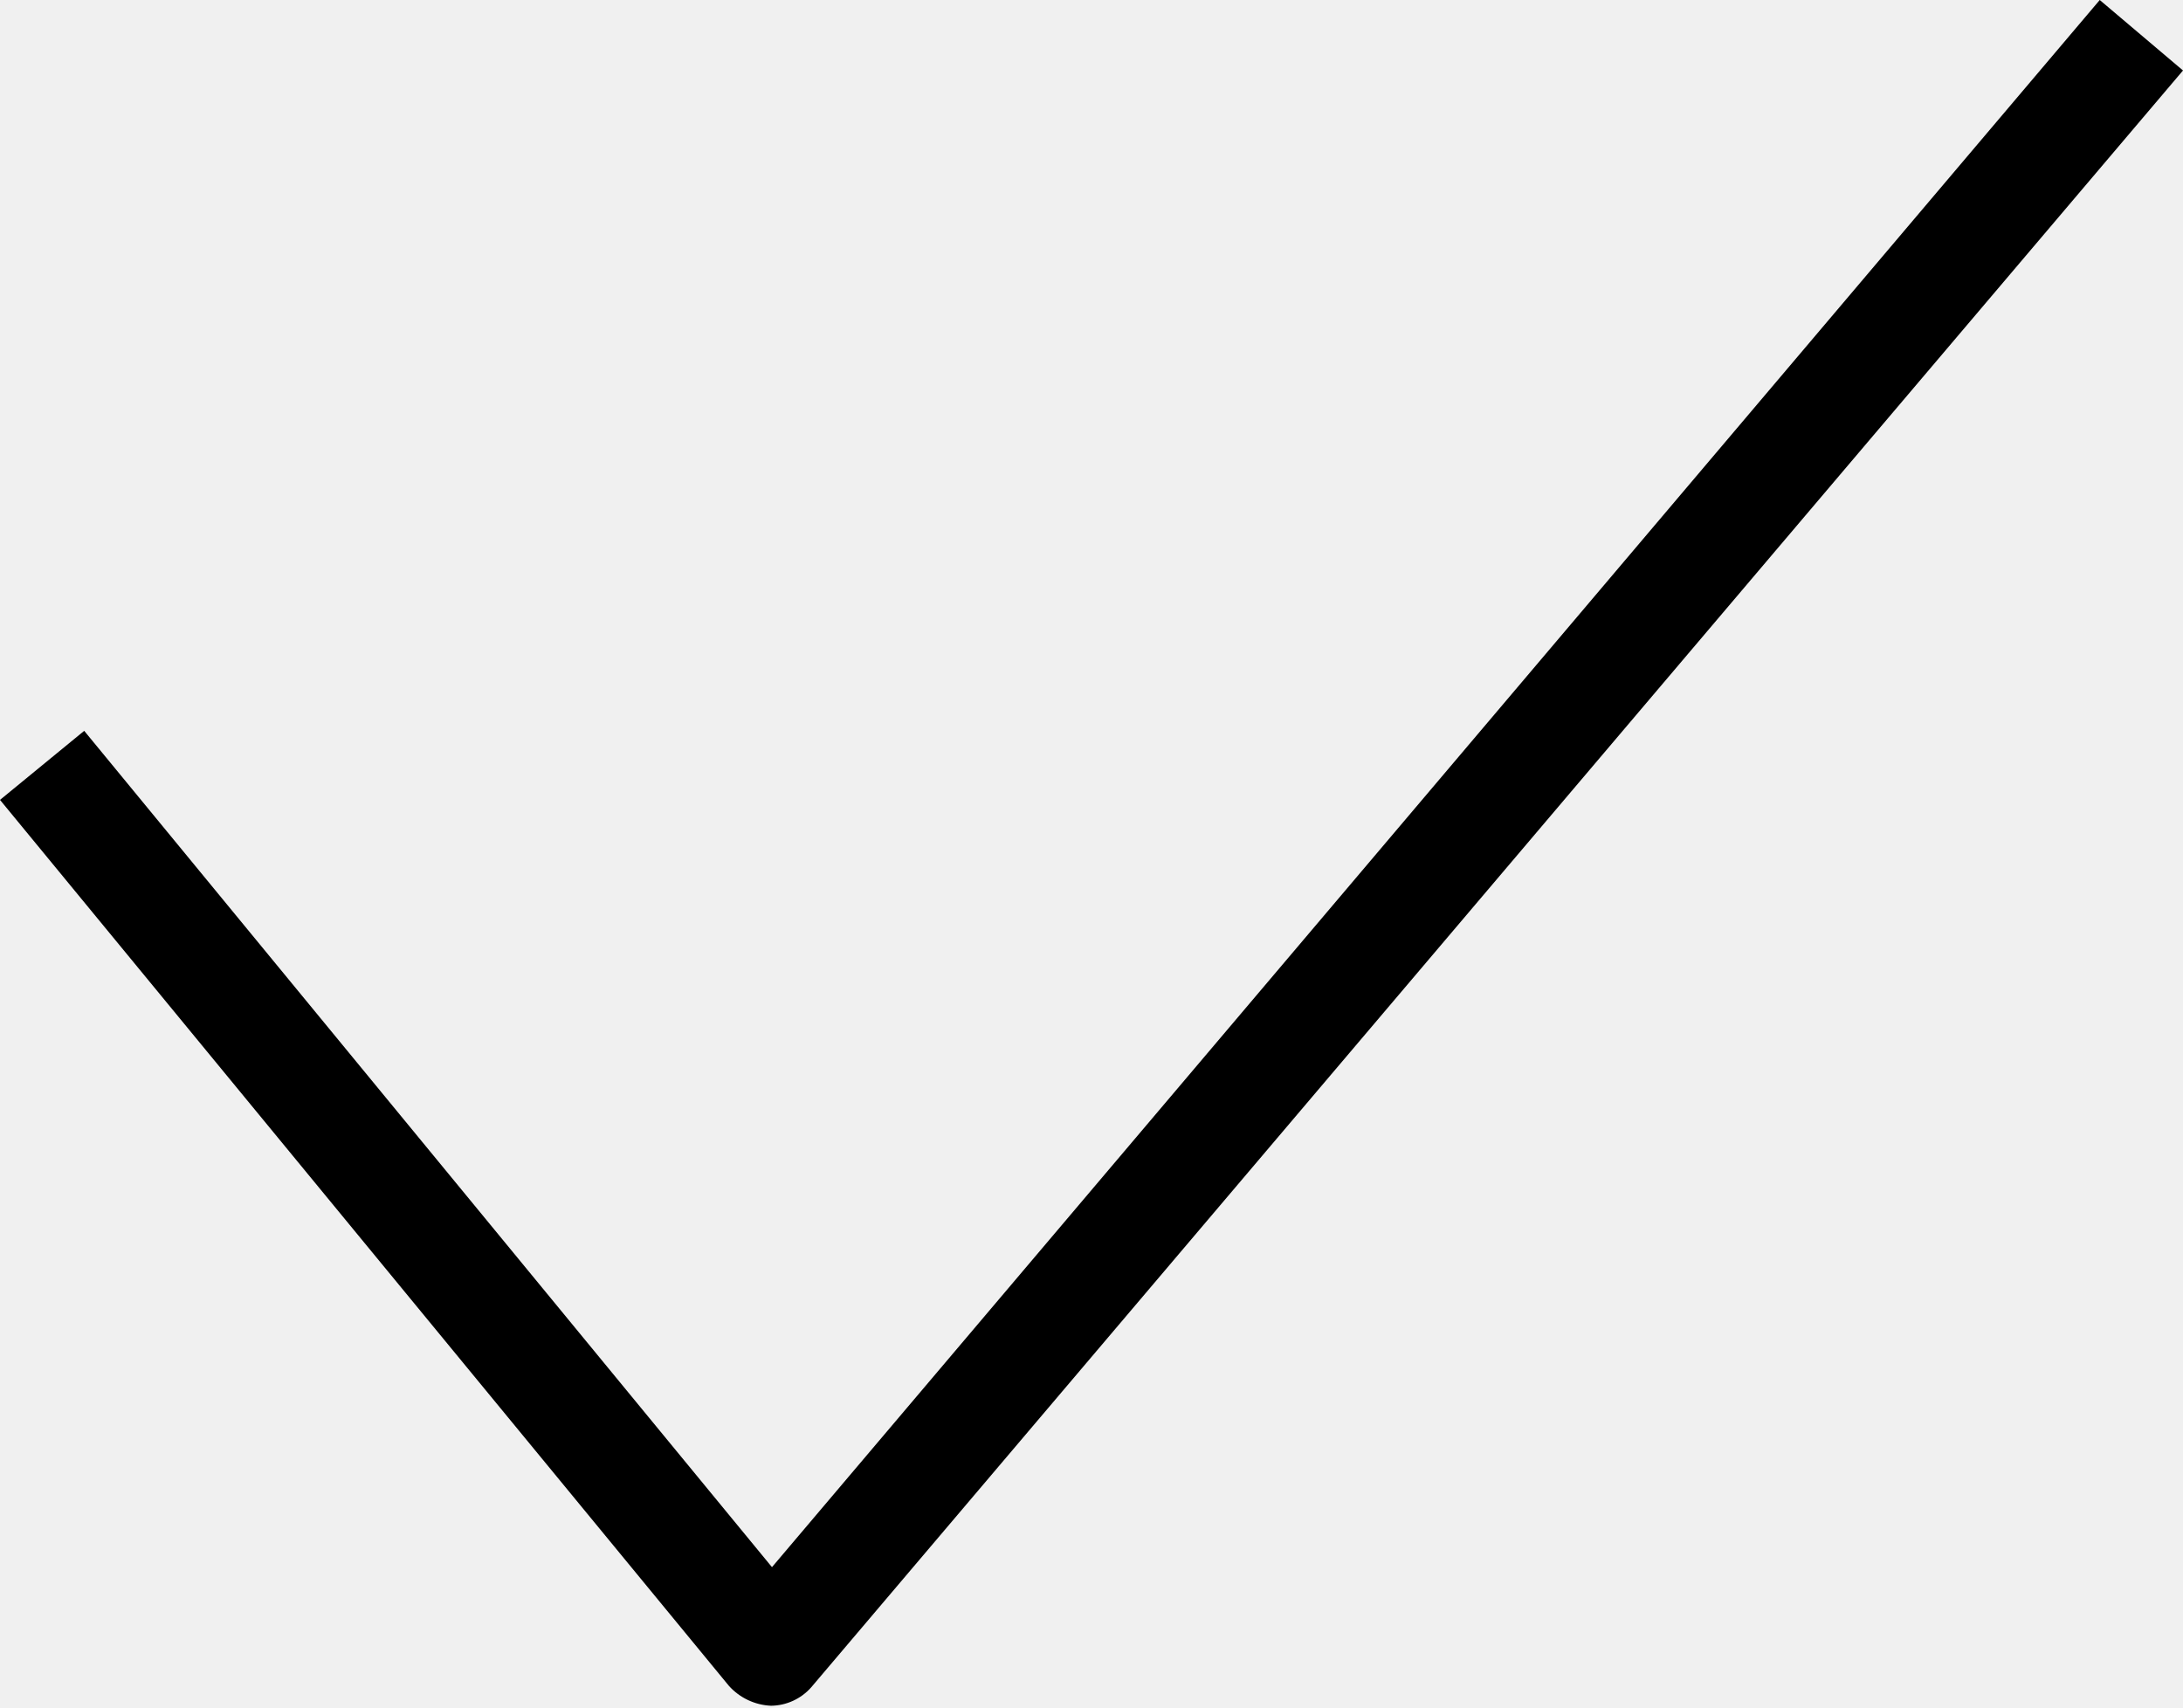
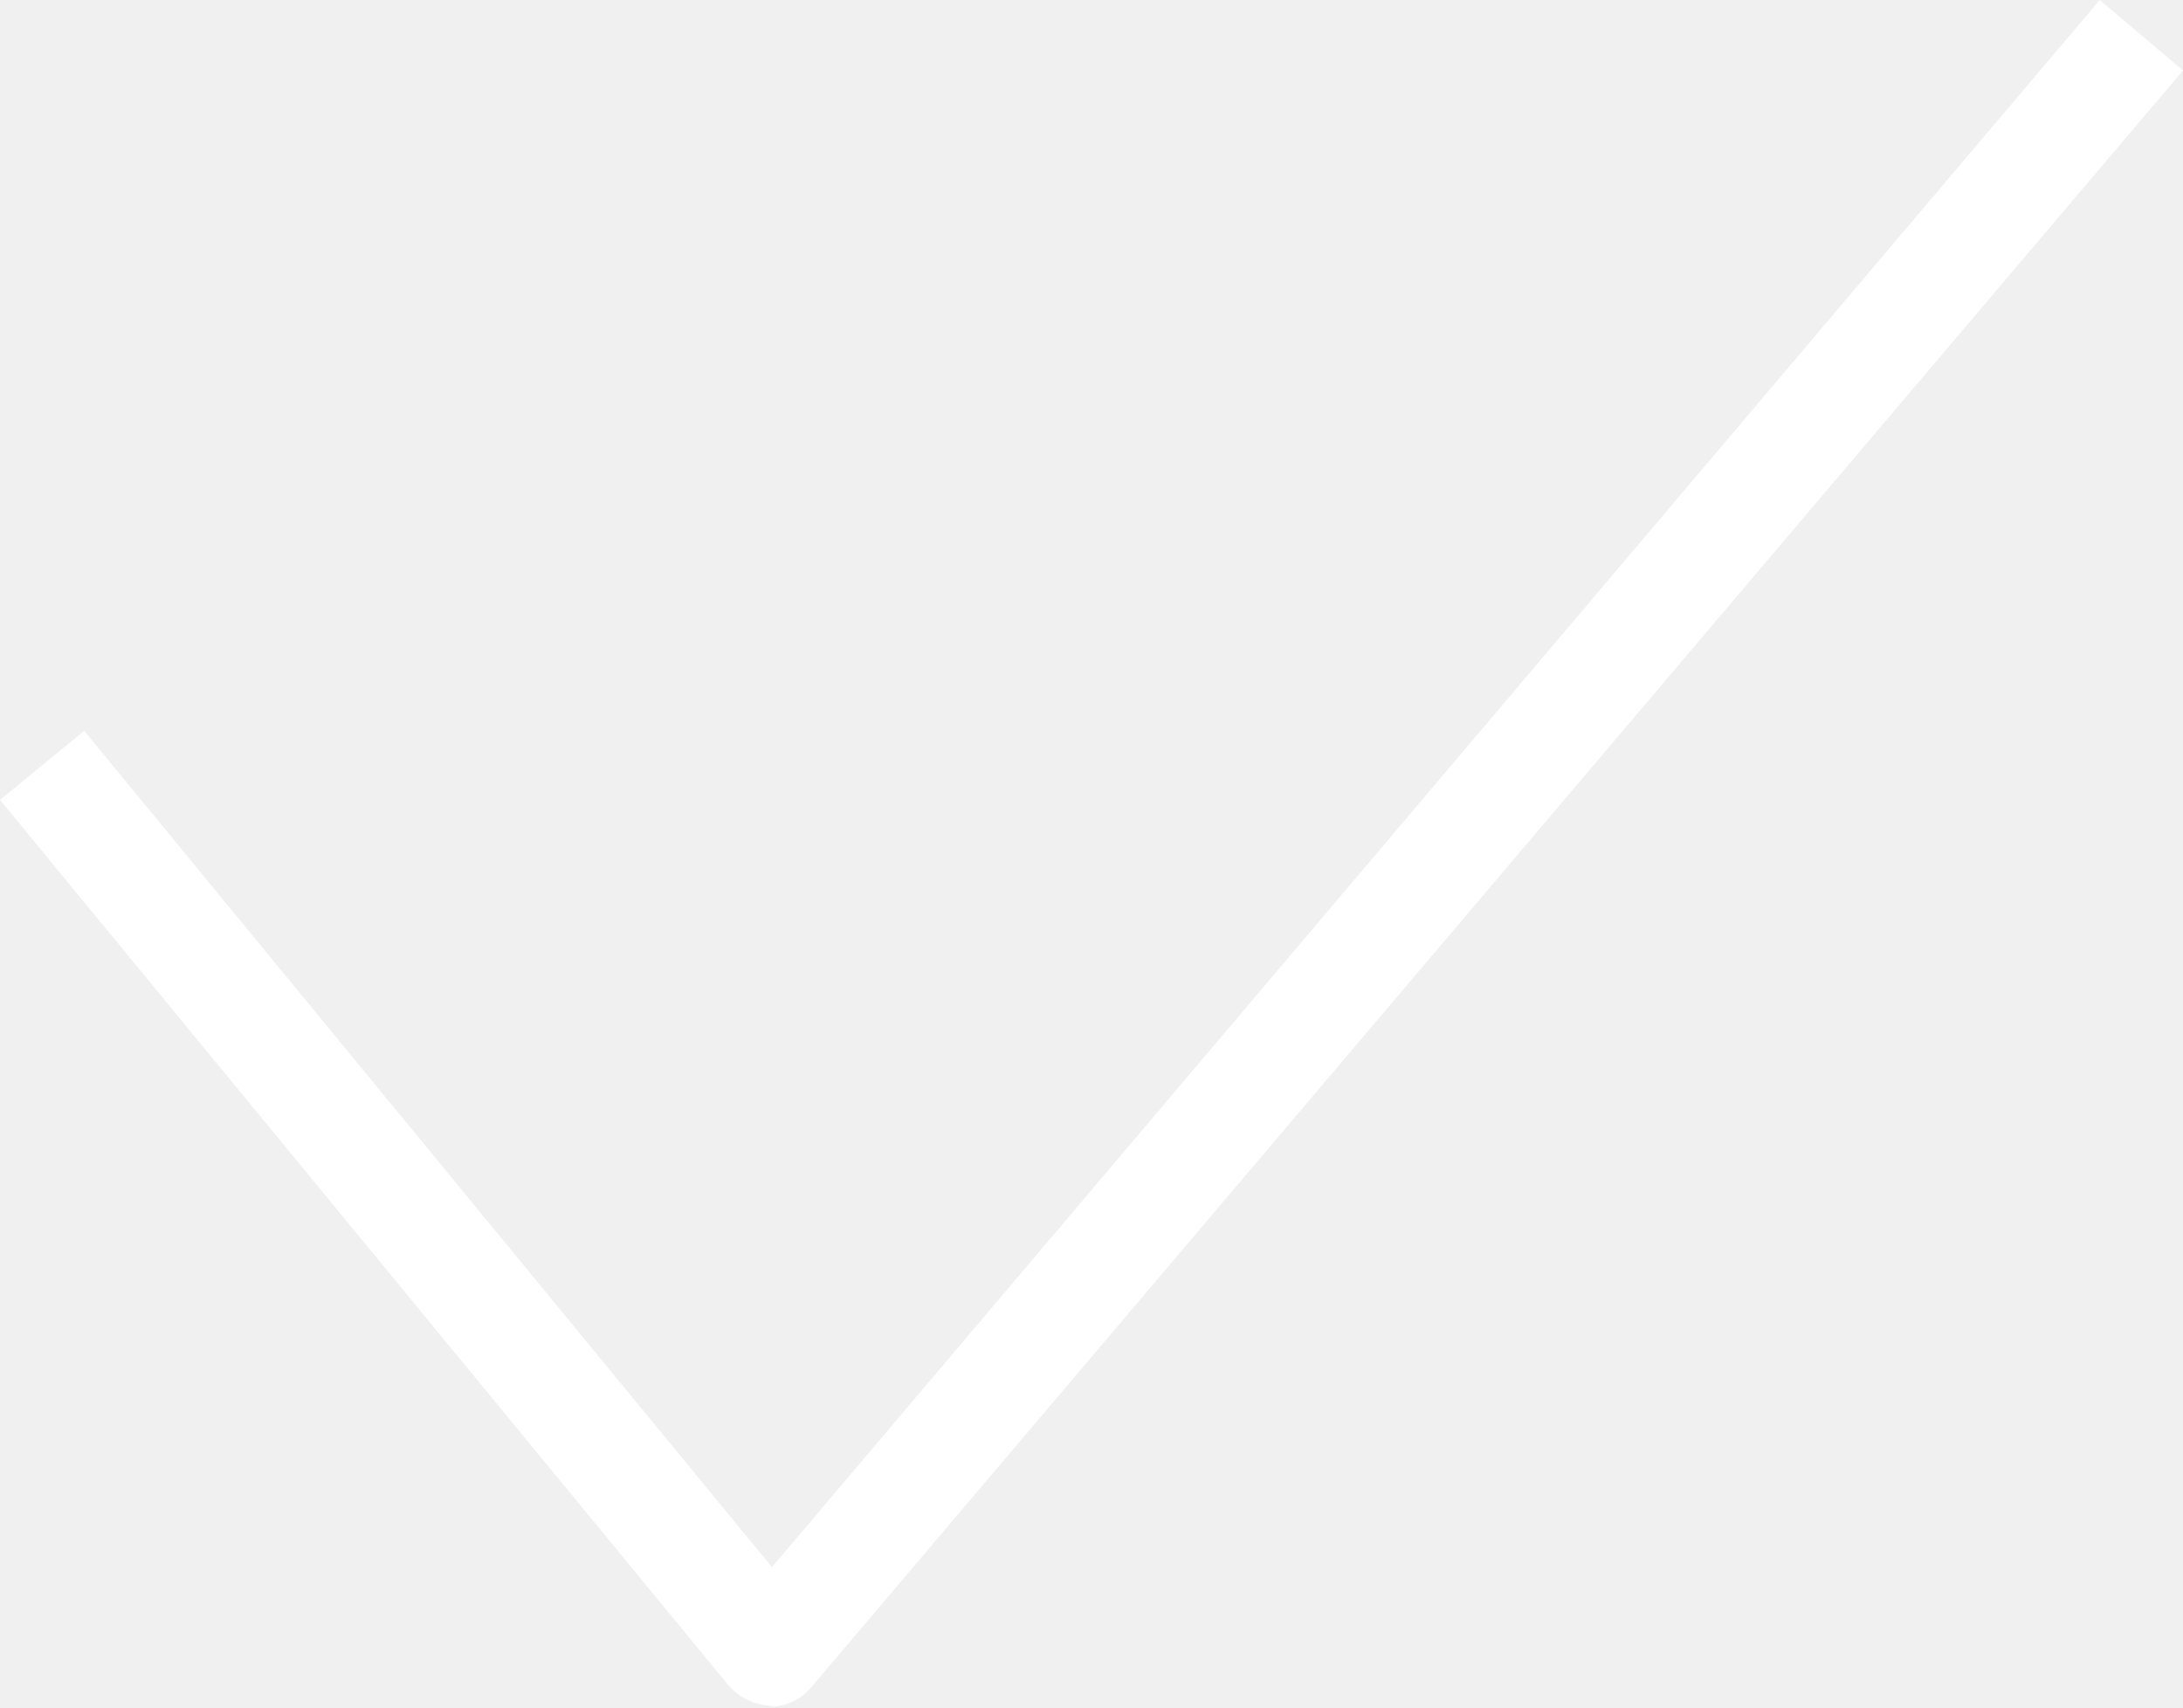
<svg xmlns="http://www.w3.org/2000/svg" id="Layer_1" data-name="Layer 1" viewBox="0 0 46.15 36.09">
-   <path d="M42.78,68a1.27,1.27,0,0,1-.89-.42L26.48,48.85l1.78-1.46L42.8,65.07,70.87,31.94l1.76,1.49-29,34.18A1.15,1.15,0,0,1,42.78,68Z" transform="translate(-26.48 -31.94)" />
+   <defs>
+     <style>.cls-1{fill:none;}.cls-2{clip-path:url(#clip-path);}.cls-3{fill:#fff;}</style>
+     <clipPath id="clip-path" transform="translate(-26.48 -31.94)">
+       <rect class="cls-1" width="100" height="100" />
+     </clipPath>
+   </defs>
+   <g class="cls-2">
+     <path class="cls-3" d="M42.78,68a1.27,1.27,0,0,1-.89-.42L26.48,48.85l1.78-1.46L42.8,65.07,70.87,31.94l1.76,1.49-29,34.18a1.15,1.15,0,0,1-.88.41" transform="translate(-26.48 -31.94)" />
+   </g>
</svg>
